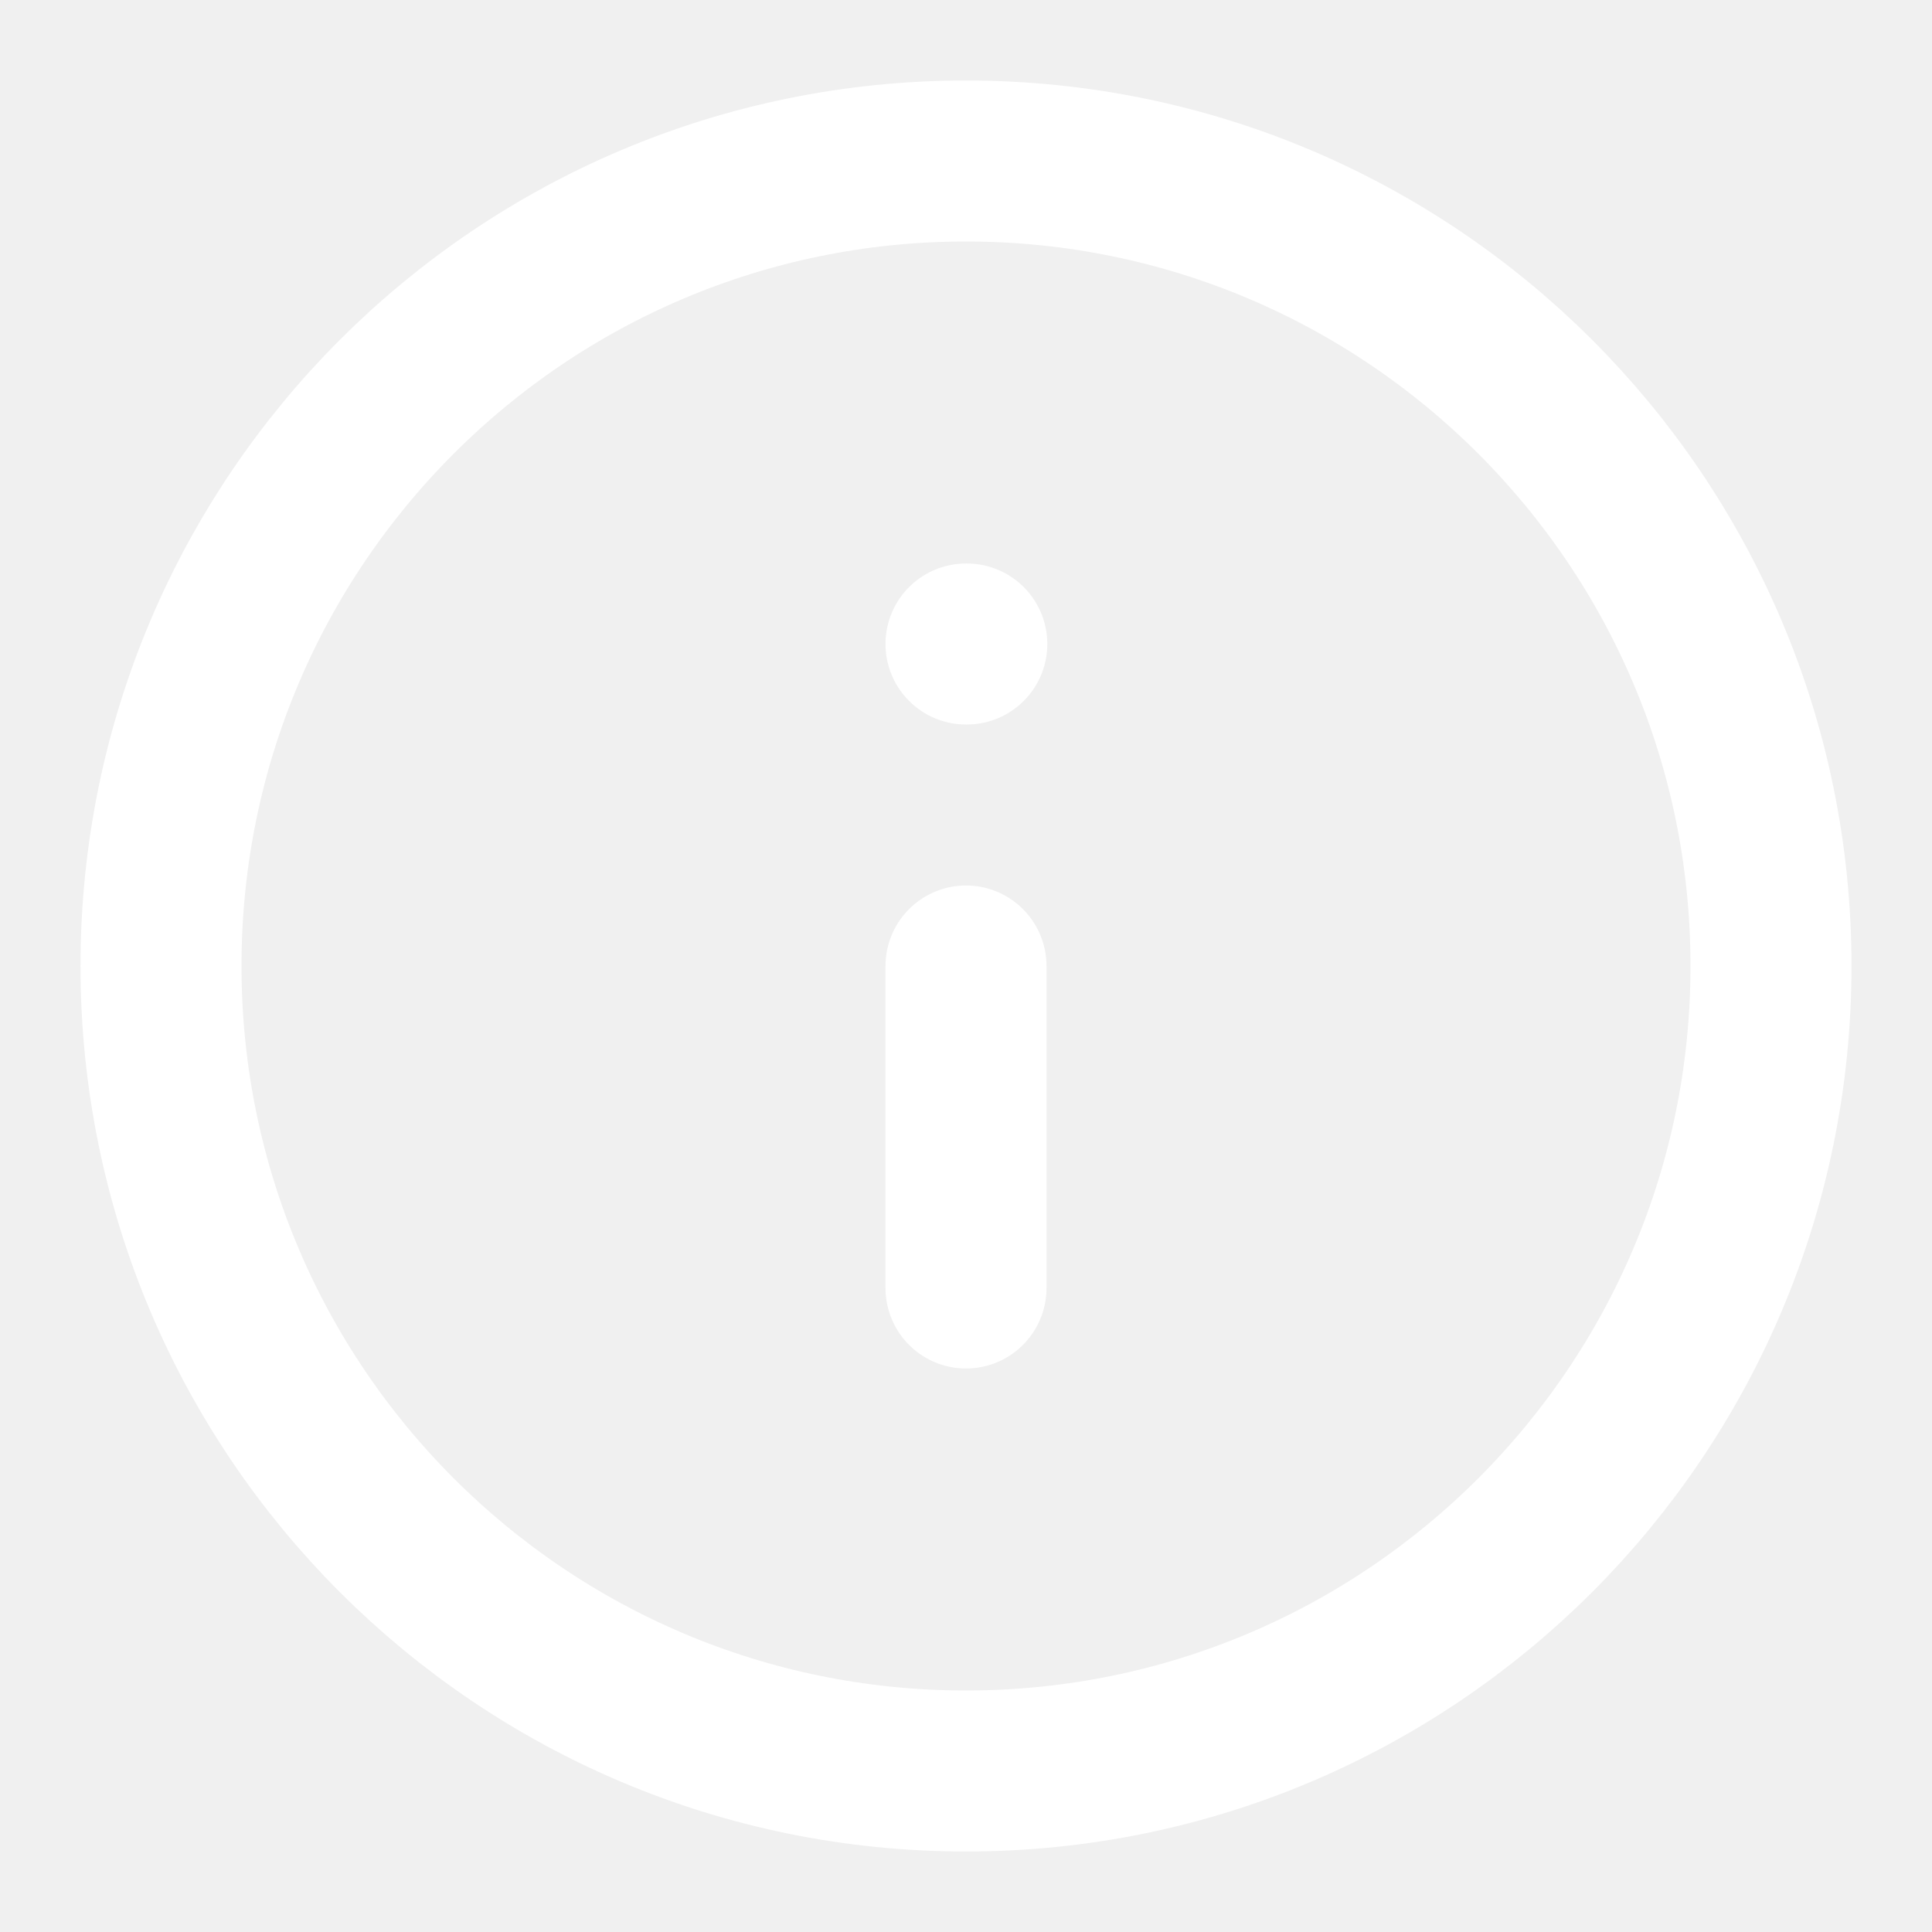
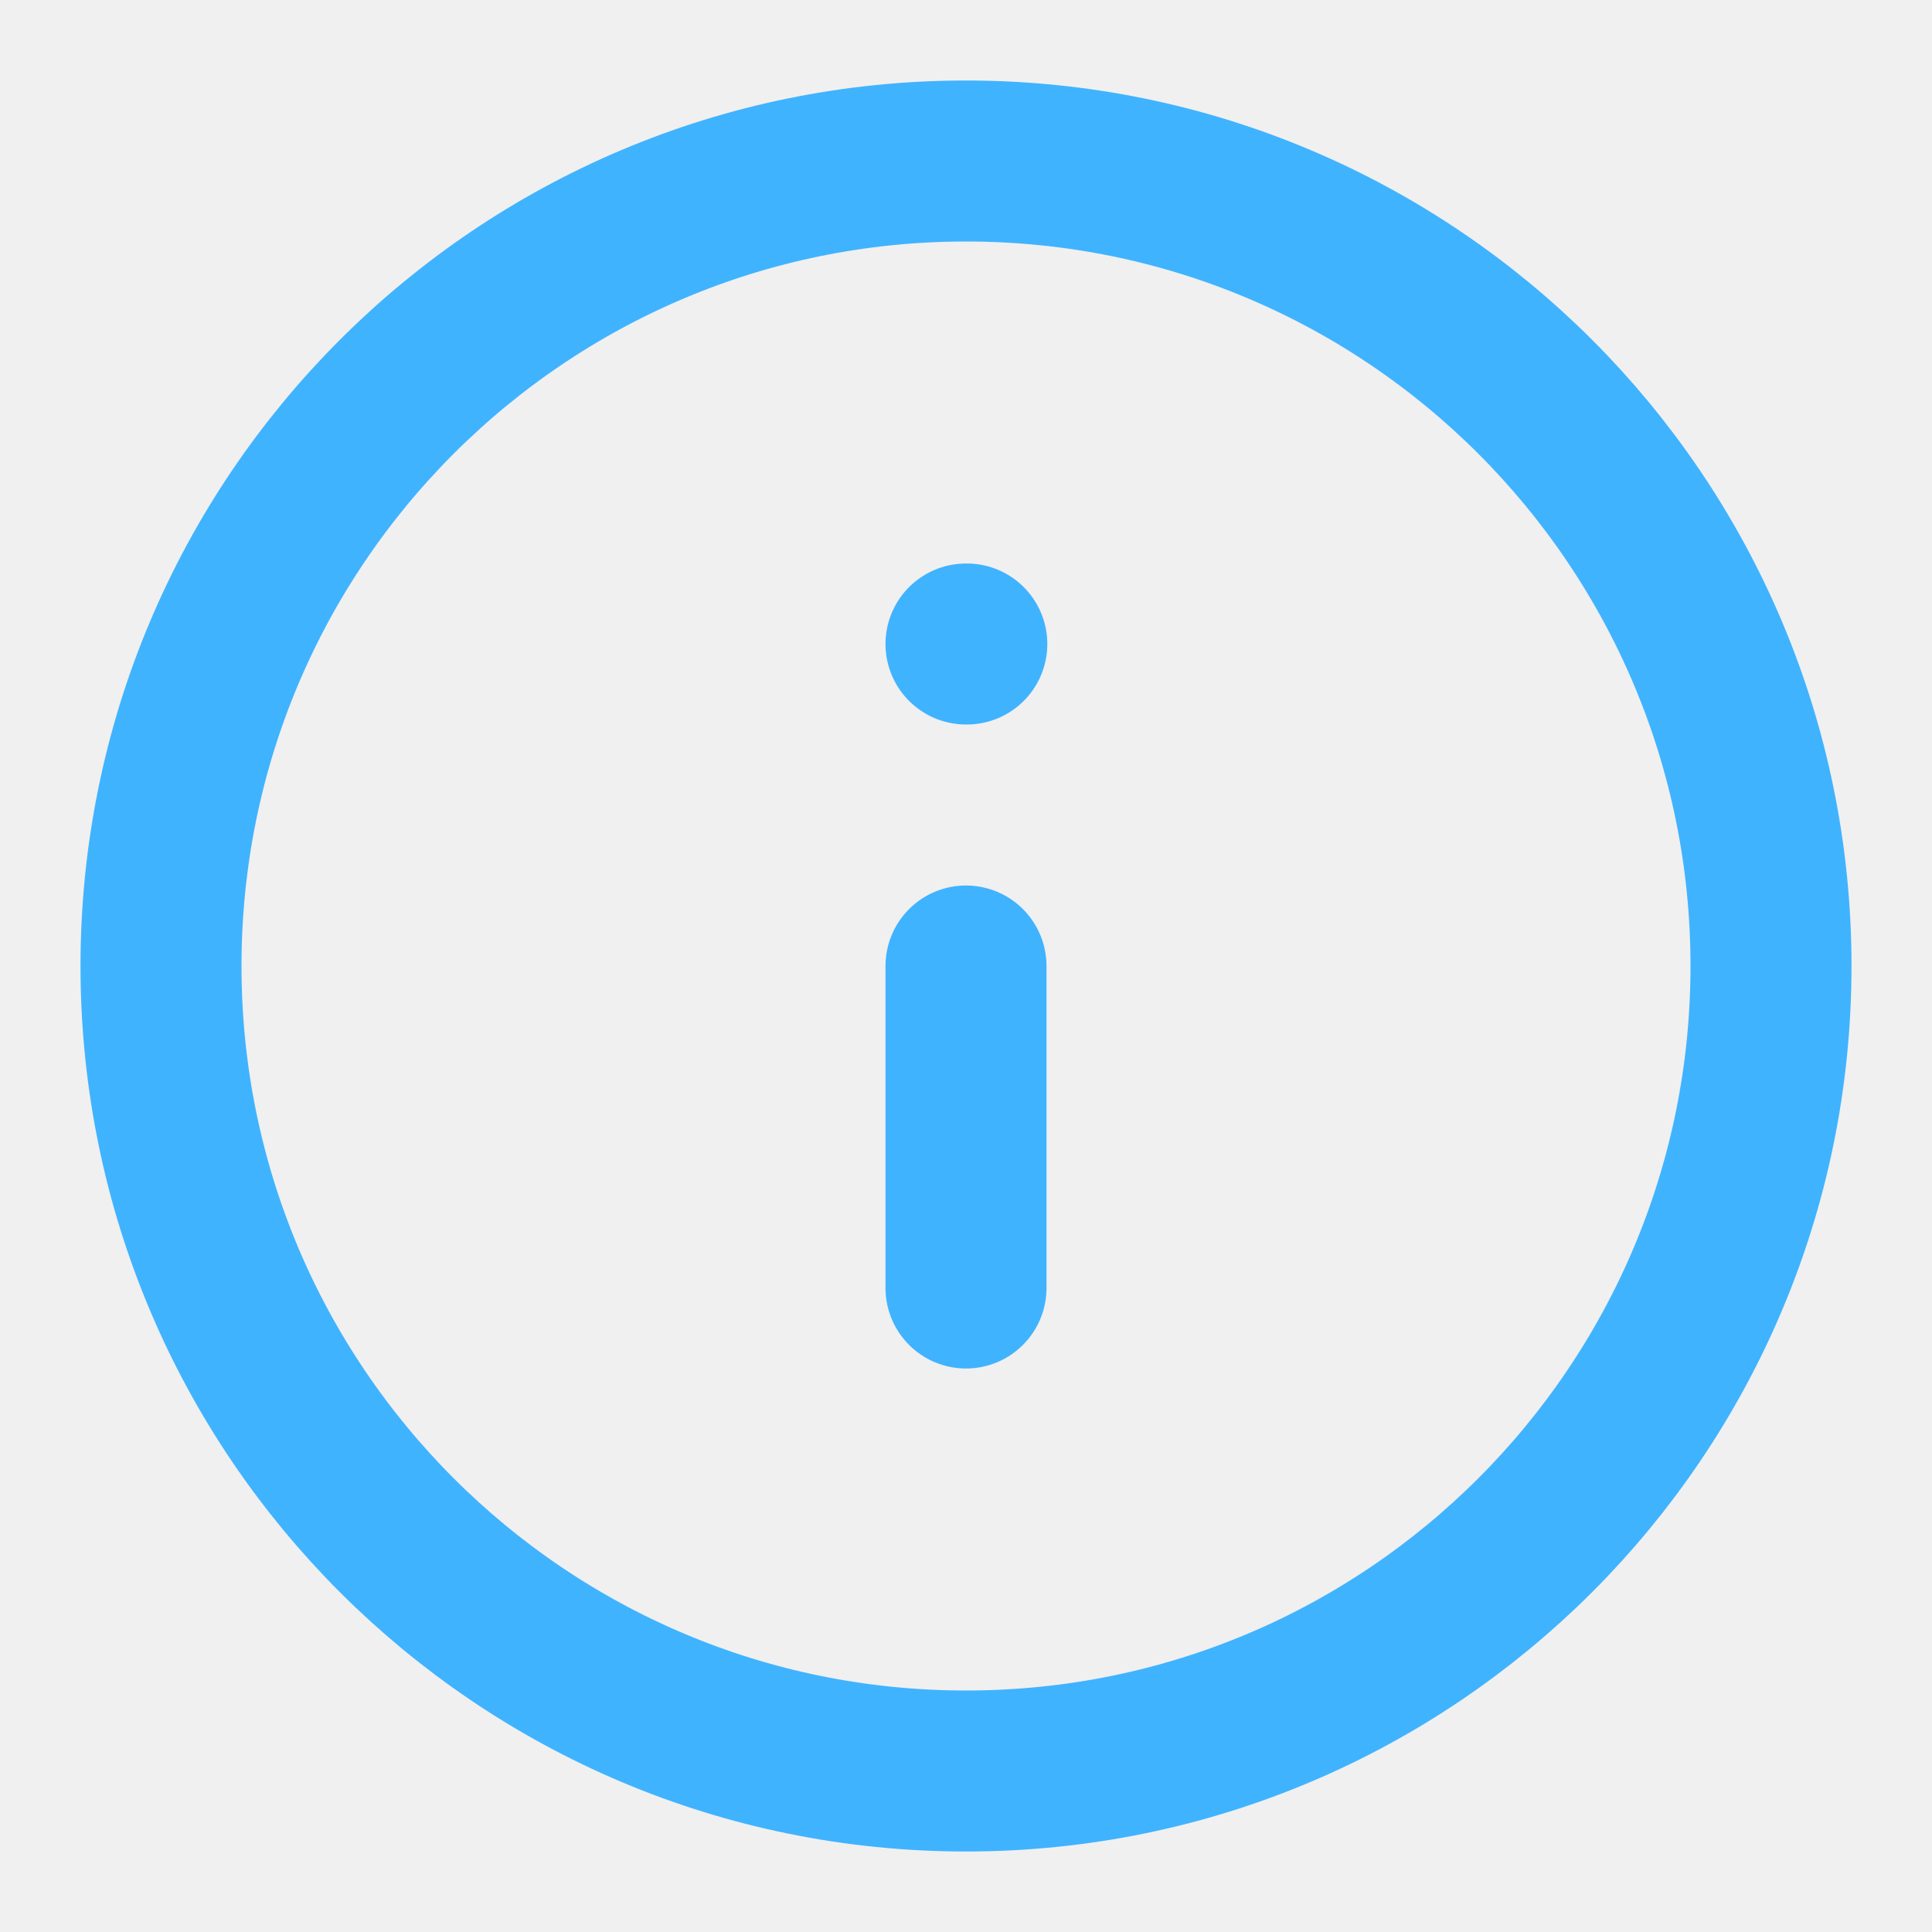
<svg xmlns="http://www.w3.org/2000/svg" width="24" height="24" viewBox="0 0 24 24" fill="none">
-   <path d="M12 22C17.523 22 22 17.523 22 12C22 6.477 17.523 2 12 2C6.477 2 2 6.477 2 12C2 17.523 6.477 22 12 22Z" stroke="white" stroke-width="2" stroke-linecap="round" stroke-linejoin="round" />
-   <path d="M12 16V12" stroke="white" stroke-width="2" stroke-linecap="round" stroke-linejoin="round" />
-   <path d="M12 8H12.01" stroke="white" stroke-width="2" stroke-linecap="round" stroke-linejoin="round" />
+   <path d="M12 22C17.523 22 22 17.523 22 12C22 6.477 17.523 2 12 2C6.477 2 2 6.477 2 12C2 17.523 6.477 22 12 22Z" stroke="#40B3FF" stroke-width="2" stroke-linecap="round" stroke-linejoin="round" />
+   <path d="M12 16V12" stroke="#40B3FF" stroke-width="2" stroke-linecap="round" stroke-linejoin="round" />
+   <path d="M12 8H12.01" stroke="#40B3FF" stroke-width="2" stroke-linecap="round" stroke-linejoin="round" />
</svg>
